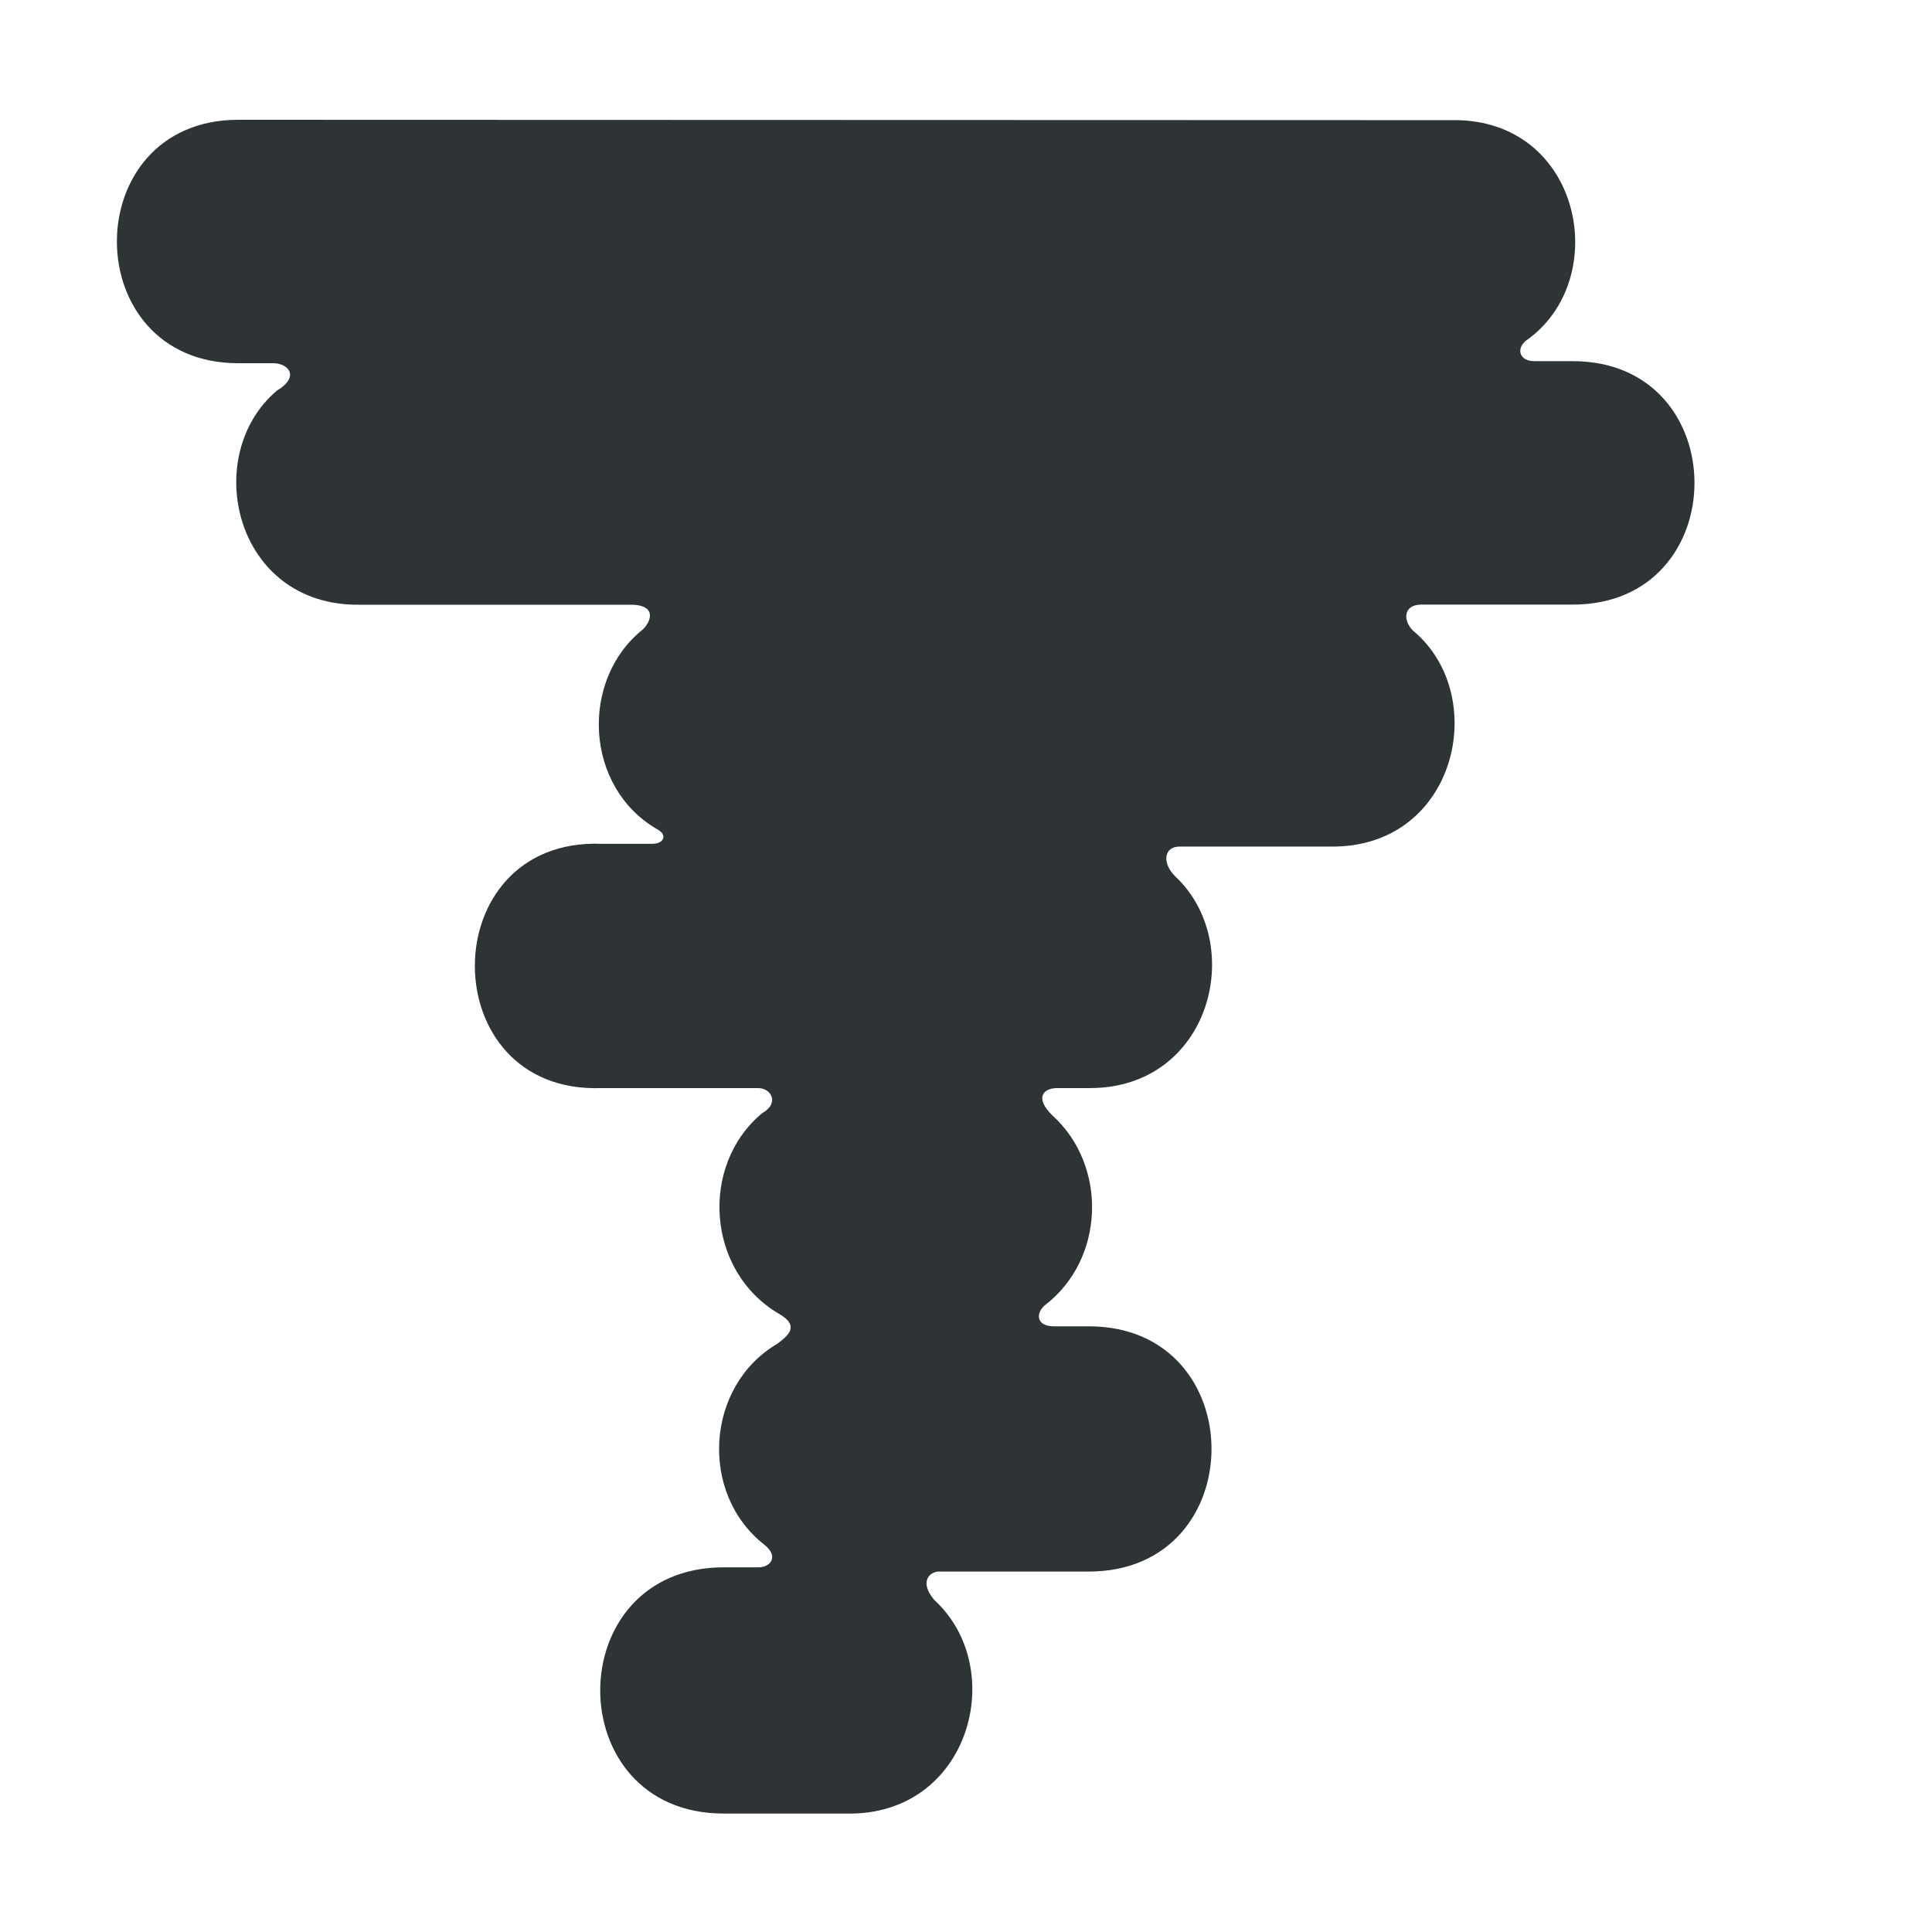
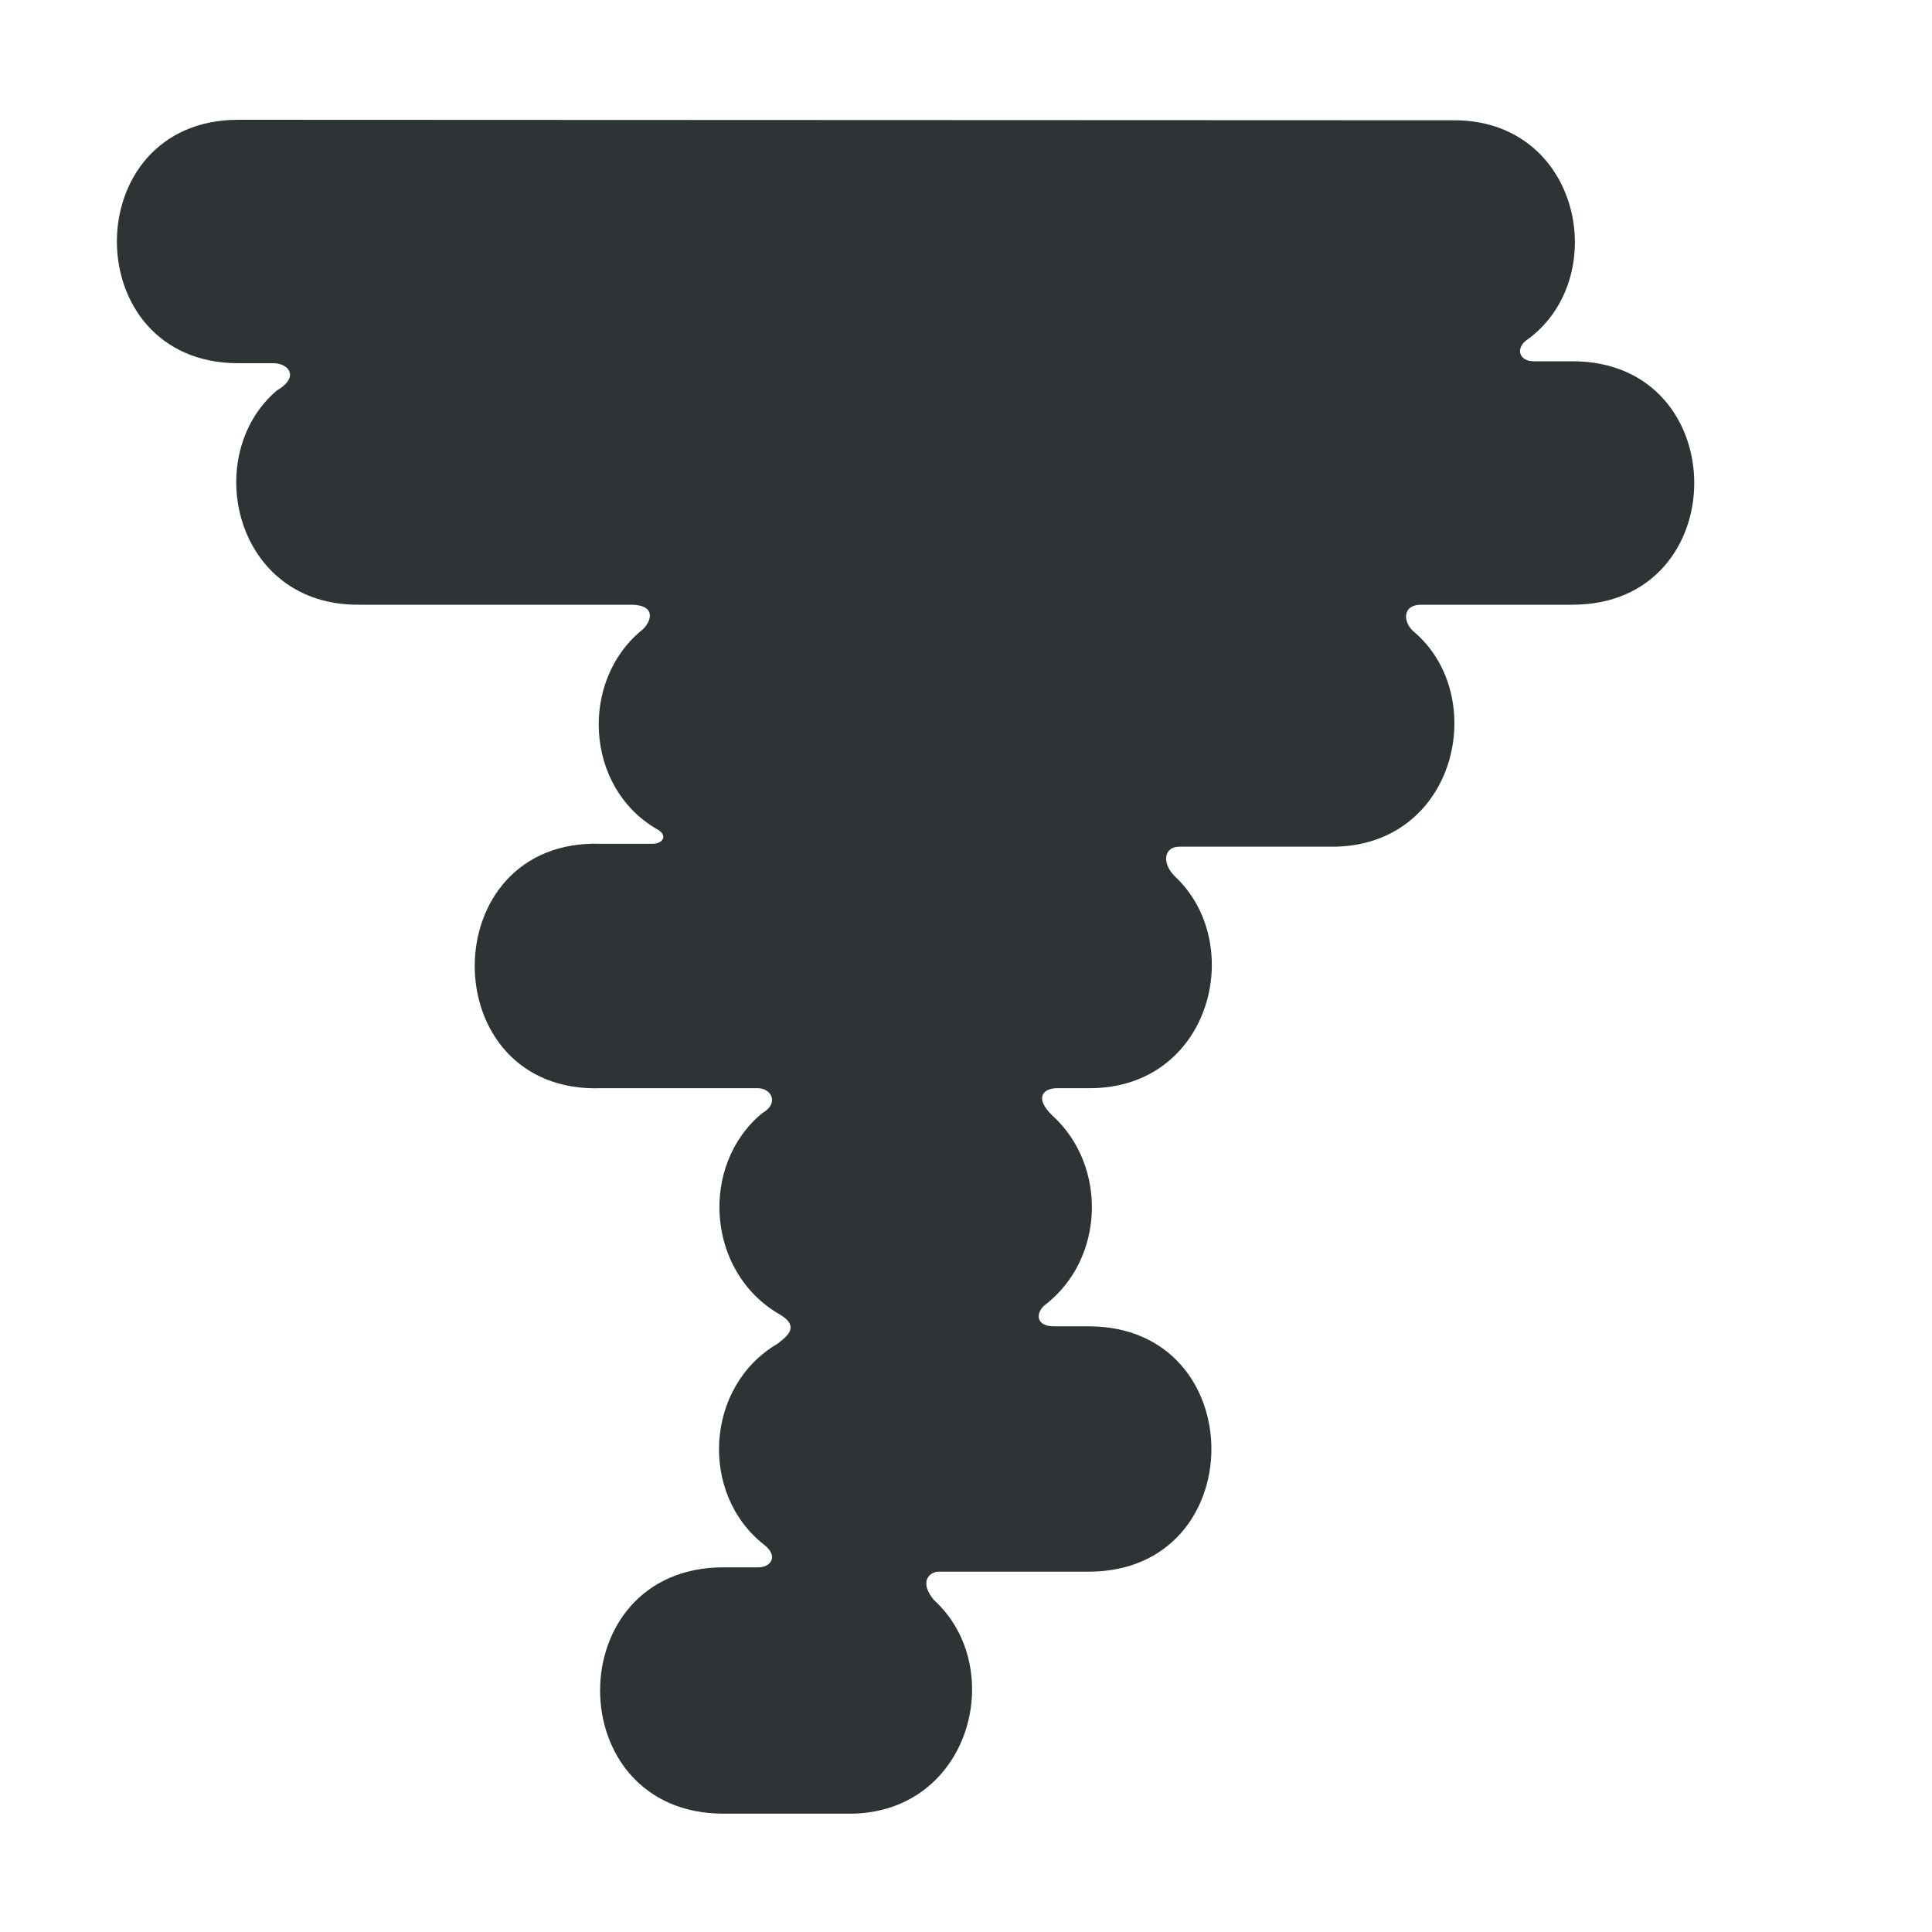
- <svg xmlns="http://www.w3.org/2000/svg" height="16px" viewBox="0 0 16 16" width="16px">
-   <path d="m 1.973 0.992 c -1.34 0 -1.34 2.016 0 2.016 h 0.289 c 0.129 0 0.223 0.113 0.031 0.227 c -0.633 0.535 -0.355 1.785 0.684 1.773 h 2.262 c 0.207 0.008 0.148 0.148 0.082 0.207 c -0.52 0.418 -0.48 1.305 0.121 1.652 c 0.09 0.047 0.055 0.121 -0.039 0.121 h -0.422 c -1.398 -0.051 -1.398 2.074 0 2.023 h 1.297 c 0.109 0 0.18 0.125 0.035 0.207 c -0.52 0.43 -0.465 1.312 0.141 1.664 c 0.176 0.102 0.066 0.184 -0.016 0.246 c -0.598 0.352 -0.648 1.242 -0.109 1.664 c 0.125 0.098 0.051 0.188 -0.047 0.188 h -0.289 c -1.363 0 -1.363 2.039 0 2.039 h 1.02 c 1.016 0.02 1.348 -1.199 0.723 -1.77 c -0.129 -0.156 -0.031 -0.234 0.039 -0.234 h 1.242 c 1.355 0 1.355 -2.031 0 -2.031 h -0.289 c -0.145 0 -0.152 -0.105 -0.078 -0.172 c 0.504 -0.383 0.523 -1.16 0.066 -1.574 c -0.152 -0.148 -0.074 -0.227 0.039 -0.227 h 0.266 c 1.008 0.004 1.309 -1.195 0.711 -1.754 c -0.113 -0.113 -0.09 -0.246 0.035 -0.246 h 1.254 c 1.043 0.012 1.328 -1.254 0.68 -1.789 c -0.082 -0.082 -0.082 -0.215 0.07 -0.215 h 1.254 c 1.344 0 1.344 -2.016 0 -2.016 h -0.32 c -0.117 0 -0.152 -0.098 -0.07 -0.168 c 0.727 -0.504 0.465 -1.844 -0.609 -1.828 z m 0 0" fill="#2e3436" />
+ <svg xmlns="http://www.w3.org/2000/svg" width="16" height="16" viewBox="0 0 16 16" fill="none">
+   <path d="M1.973 0.992C0.633 0.992 0.633 3.008 1.973 3.008H2.262C2.391 3.008 2.484 3.121 2.293 3.234C1.66 3.77 1.938 5.02 2.977 5.008H5.238C5.445 5.016 5.387 5.156 5.32 5.215C4.801 5.633 4.84 6.52 5.441 6.867C5.531 6.914 5.496 6.988 5.402 6.988H4.98C3.582 6.938 3.582 9.062 4.98 9.012H6.277C6.387 9.012 6.457 9.137 6.312 9.219C5.793 9.648 5.848 10.531 6.453 10.883C6.629 10.984 6.52 11.066 6.438 11.129C5.84 11.48 5.789 12.371 6.328 12.793C6.453 12.891 6.379 12.98 6.281 12.98H5.992C4.629 12.98 4.629 15.02 5.992 15.02H7.012C8.027 15.039 8.359 13.82 7.734 13.25C7.605 13.094 7.703 13.016 7.773 13.016H9.016C10.371 13.016 10.371 10.984 9.016 10.984H8.727C8.582 10.984 8.574 10.879 8.648 10.812C9.152 10.43 9.172 9.652 8.715 9.238C8.562 9.09 8.641 9.012 8.754 9.012H9.02C10.027 9.016 10.328 7.816 9.73 7.258C9.617 7.145 9.641 7.012 9.766 7.012H11.02C12.062 7.023 12.348 5.758 11.699 5.223C11.617 5.141 11.617 5.008 11.77 5.008H13.023C14.367 5.008 14.367 2.992 13.023 2.992H12.703C12.586 2.992 12.551 2.895 12.633 2.824C13.359 2.32 13.098 0.98 12.023 0.996L1.973 0.992Z" fill="#2E3436" />
</svg>
